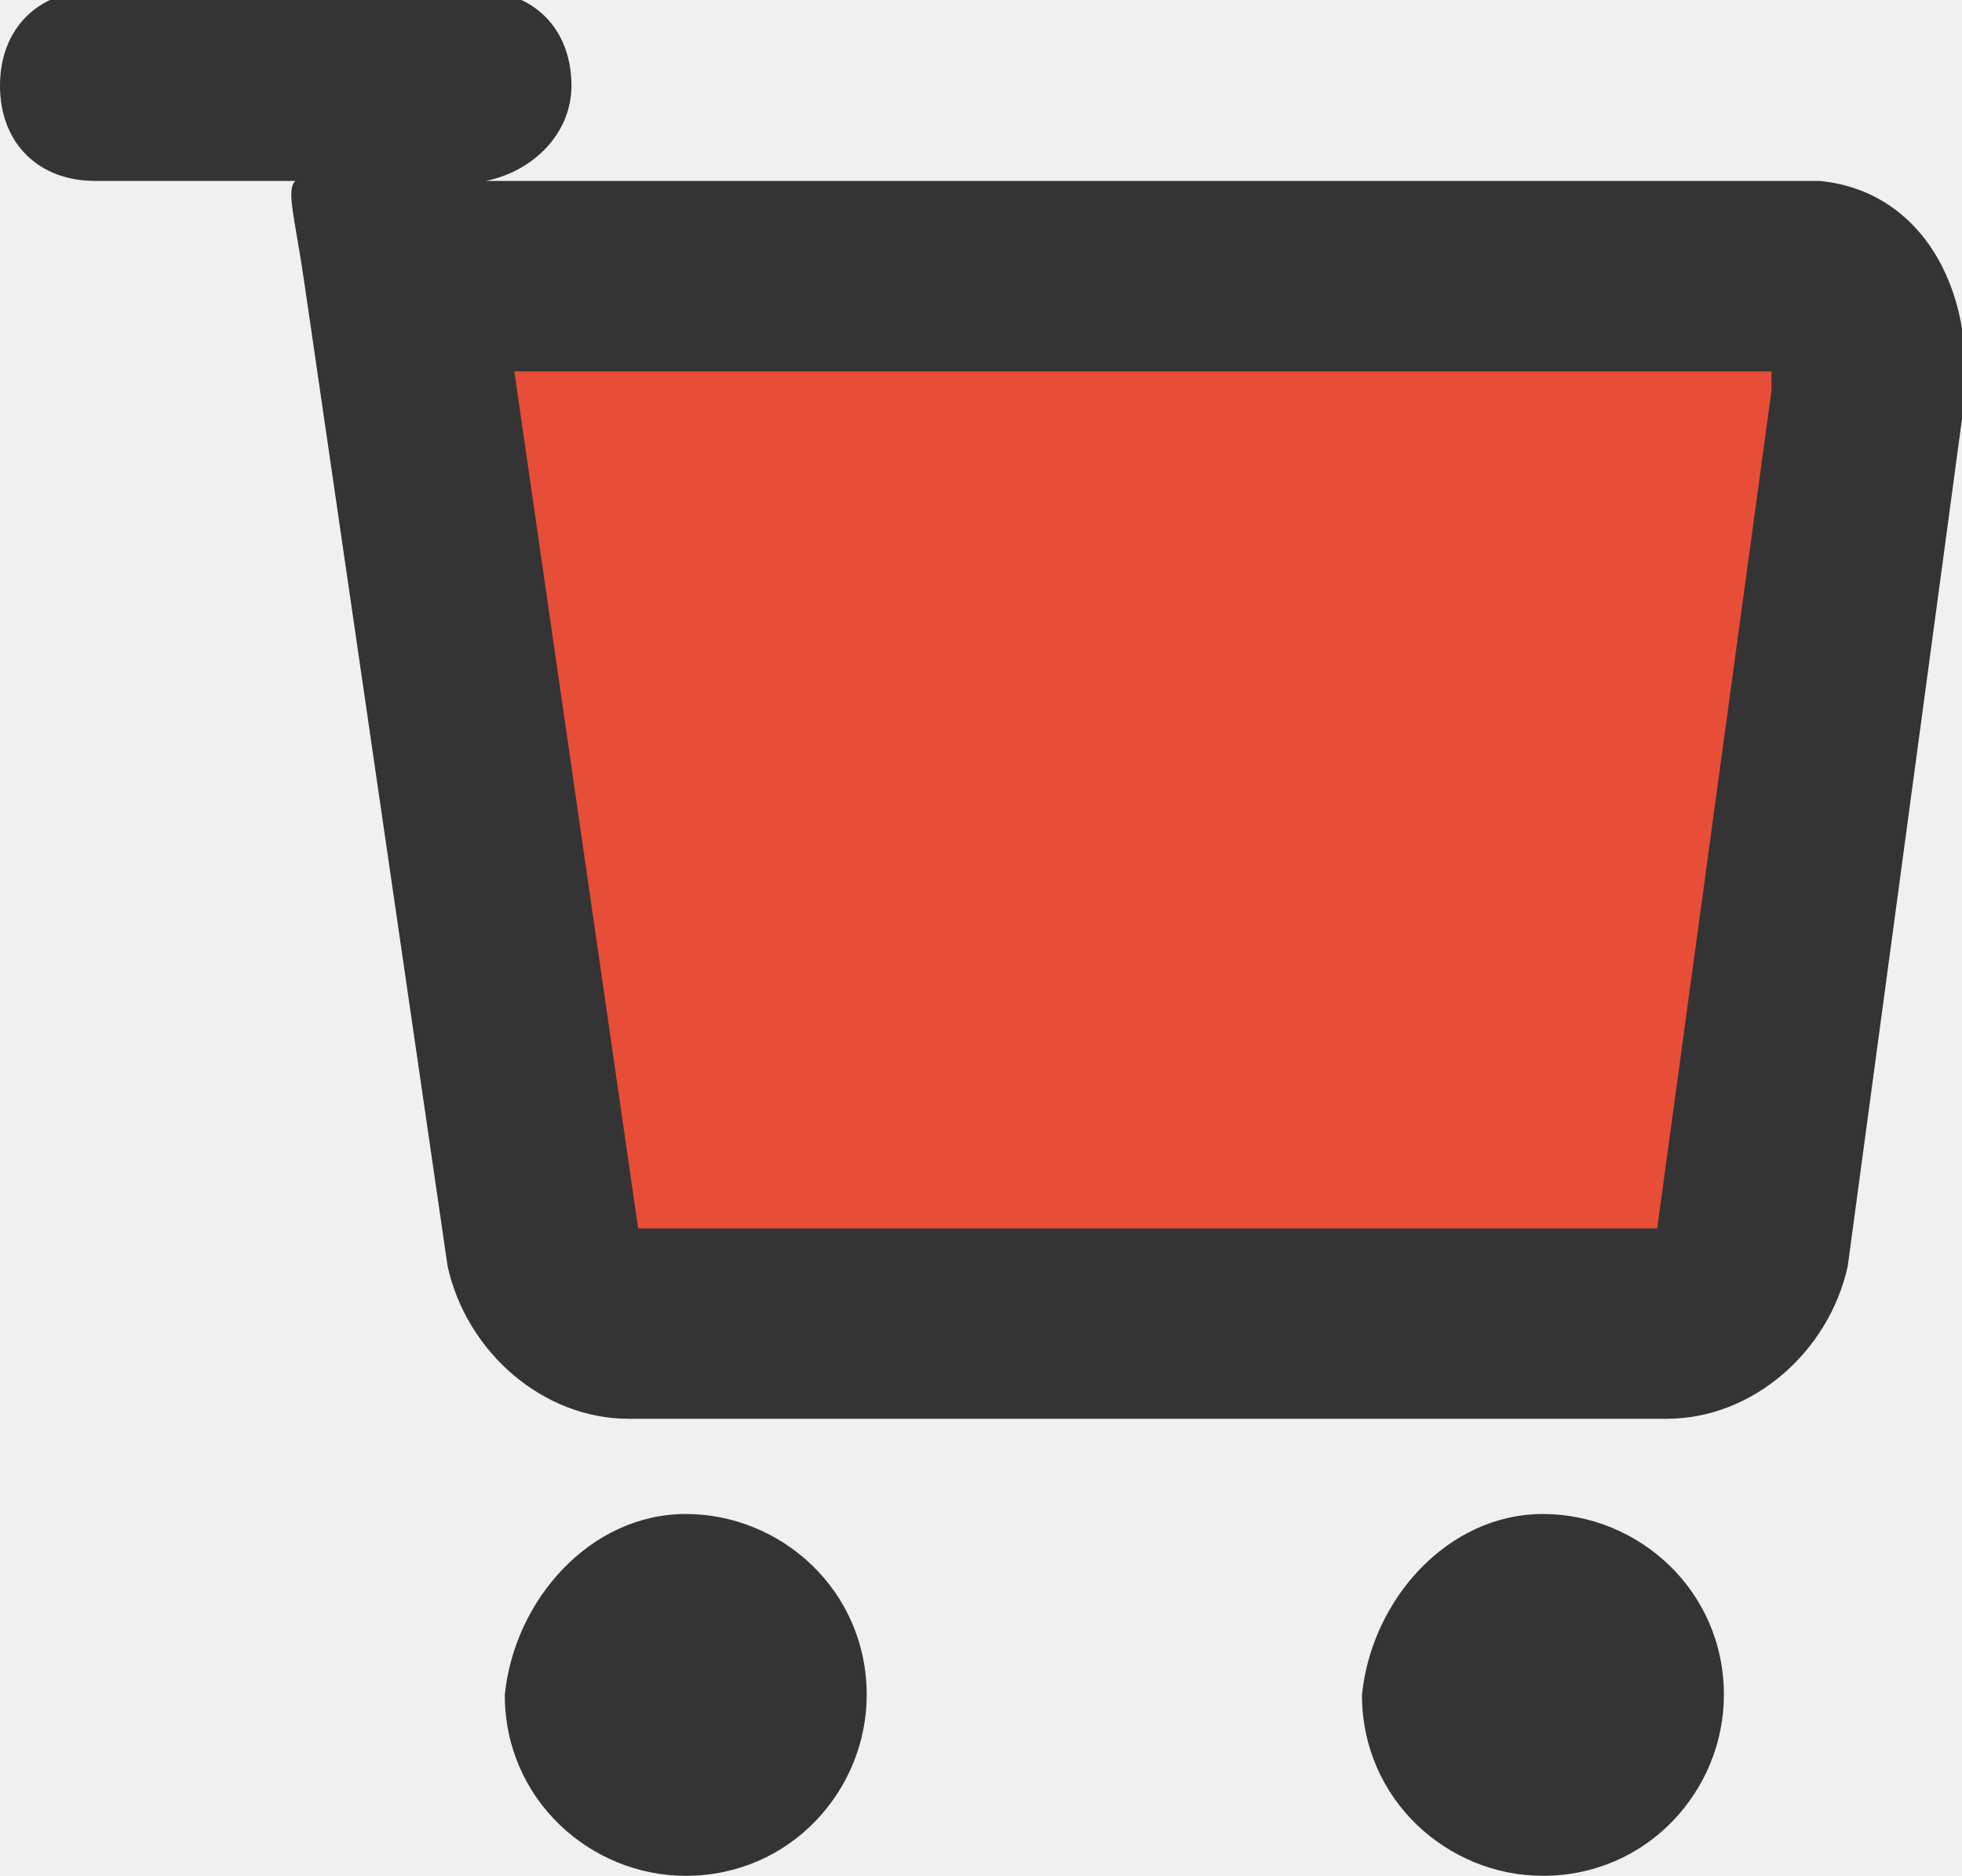
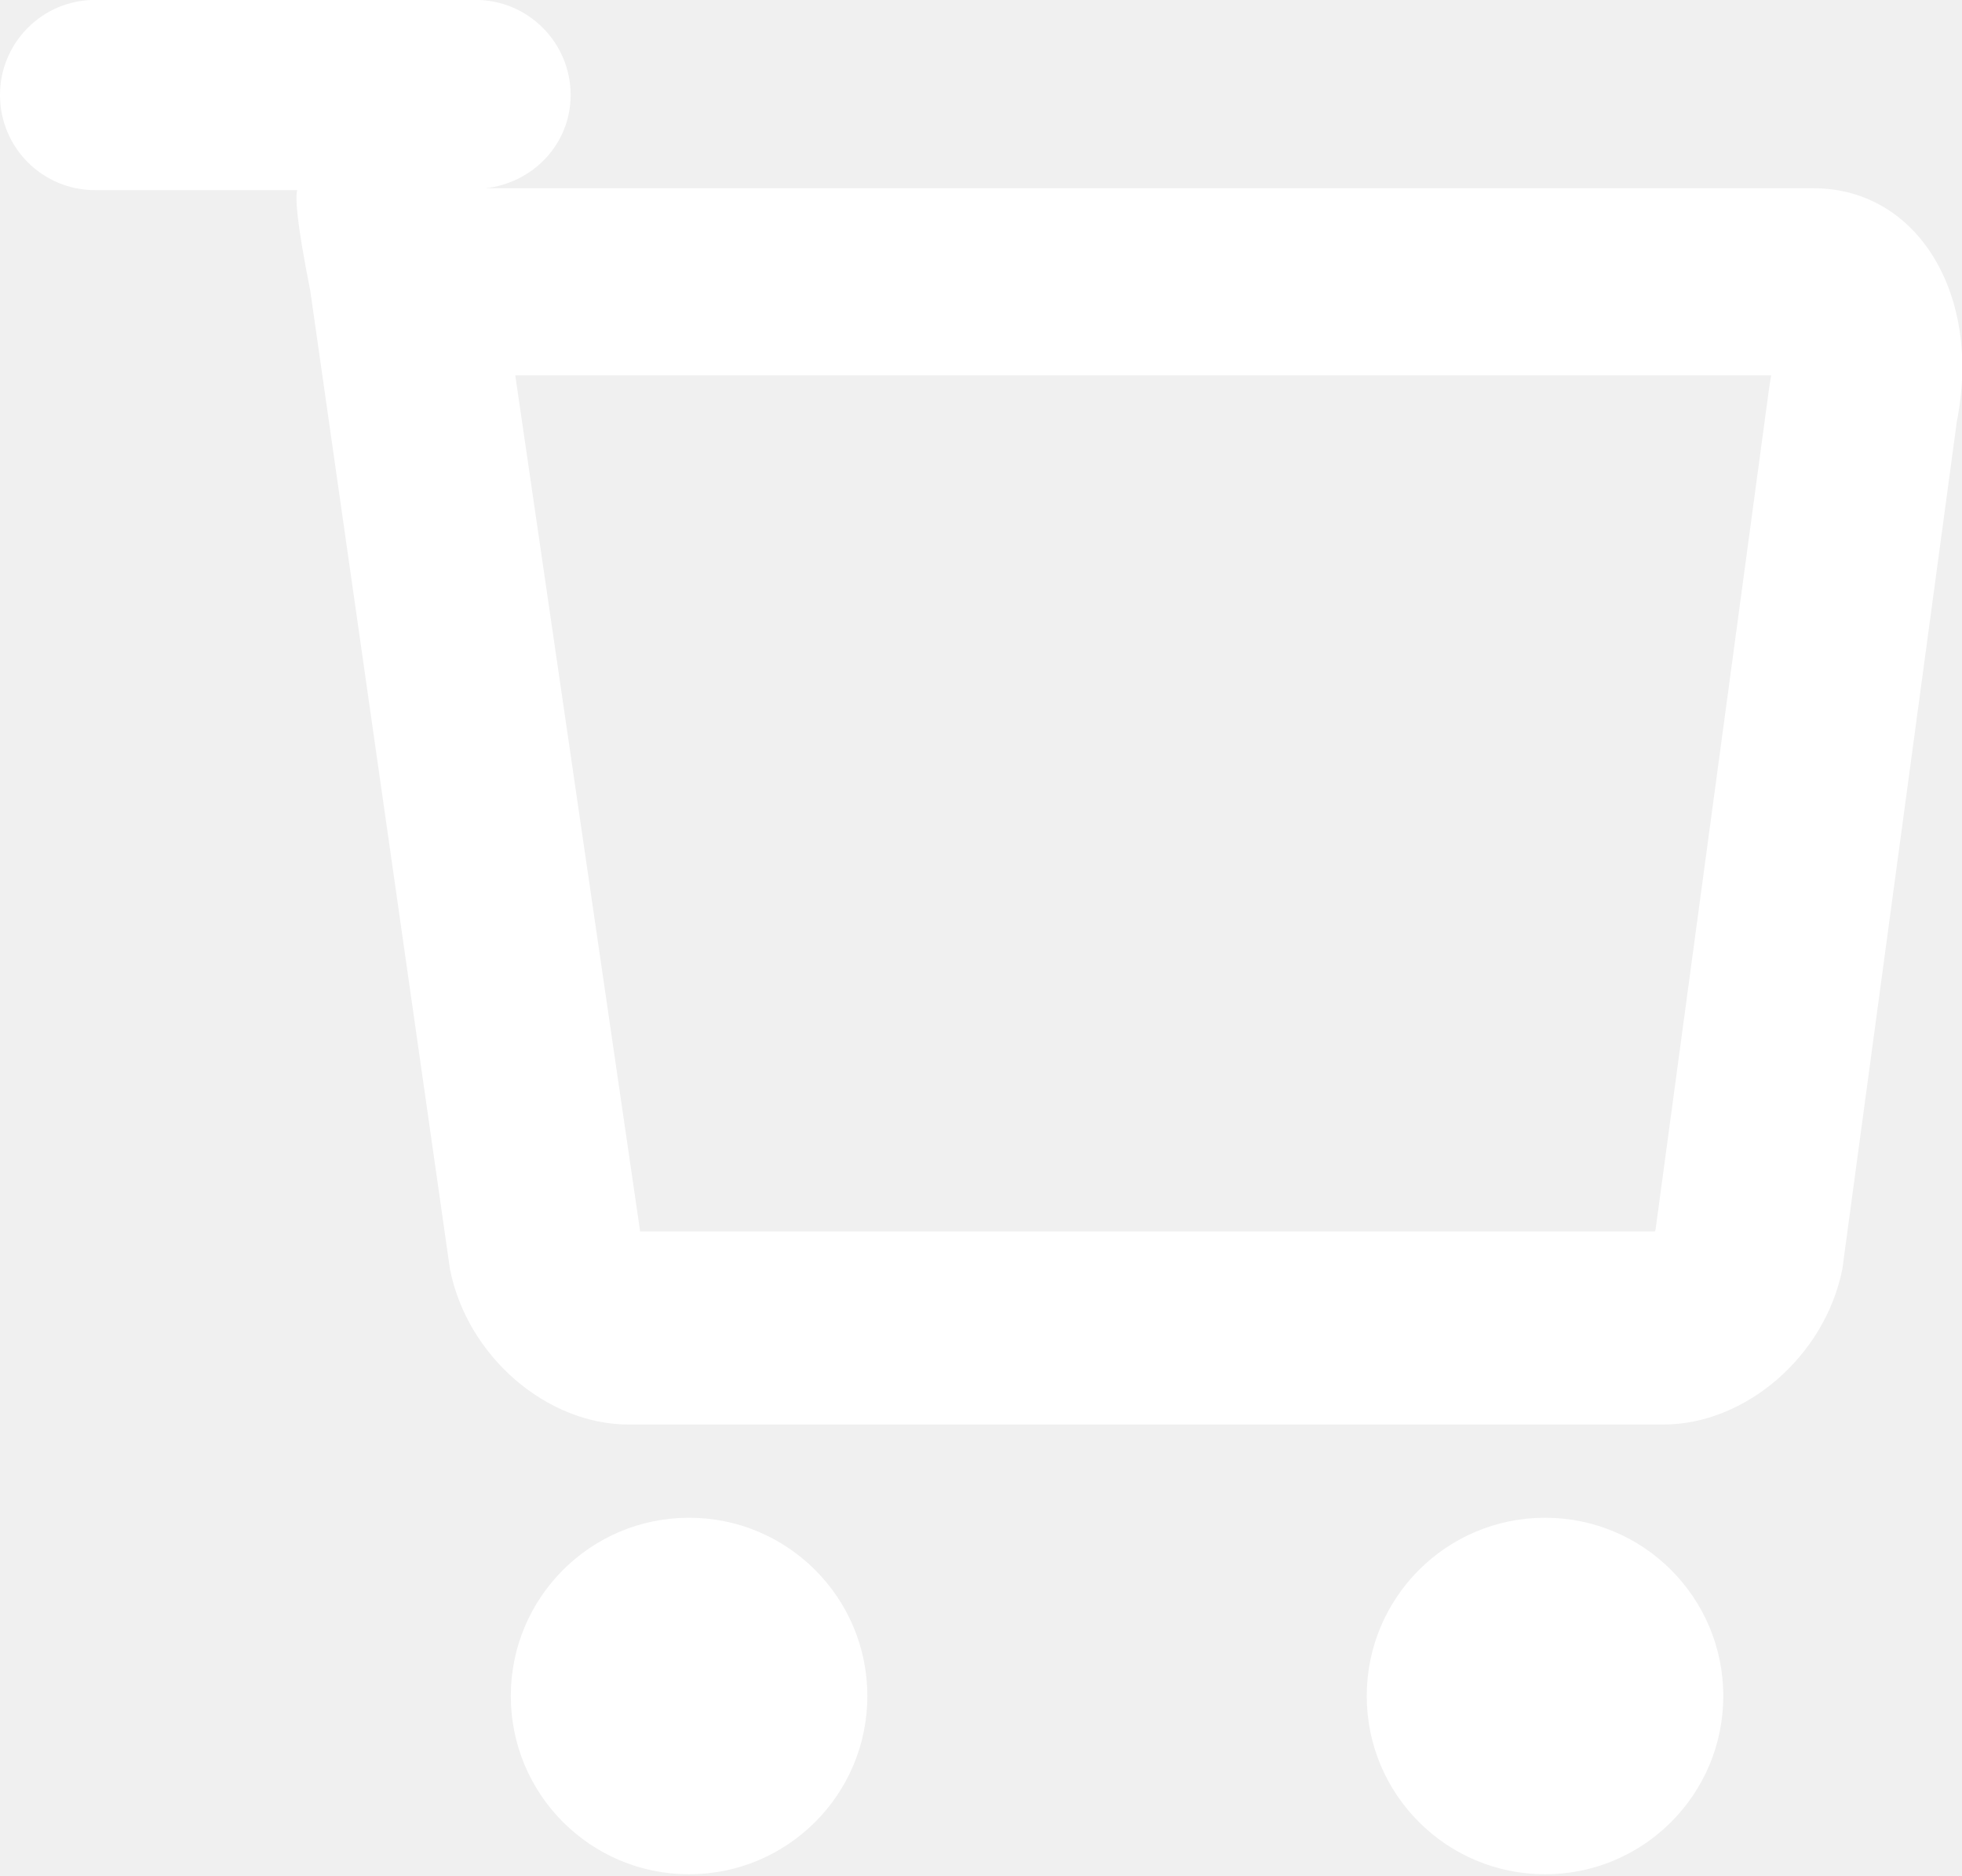
- <svg xmlns="http://www.w3.org/2000/svg" version="1.1" id="Layer_1" x="0px" y="0px" viewBox="-589 291.3 20.6 19.7" style="enable-background:new -589 291.3 20.6 19.7;" xml:space="preserve">
-   <style type="text/css">
- 	.st0{fill:#E84D37;}
- 	.st1{fill:#343434;}
- </style>
-   <path class="st0" d="M-584.5,294.6h15.1l-1.4,10.2l-12.6-0.1L-584.5,294.6z" />
-   <path class="st1" d="M-568.4,295.7l-1.2,8.9c-0.2,0.9-1,1.6-1.9,1.6h-10.9c-0.9,0-1.7-0.7-1.9-1.6l-1.5-10.3c-0.1-0.7-0.2-1-0.1-1.1  h-2.1c-0.6,0-1-0.4-1-1c0-0.6,0.4-1,1-1h4c0.6,0,1,0.4,1,1c0,0.5-0.4,0.9-0.9,1h14C-568.8,293.3-568.2,294.4-568.4,295.7z   M-583.6,295.2l1.3,9h10.7c0,0,0,0,0,0l1.2-8.8c0,0,0-0.2,0-0.2H-583.6z M-581.8,307.2c1,0,1.9,0.8,1.9,1.9c0,1-0.8,1.9-1.9,1.9  c-1,0-1.9-0.8-1.9-1.9C-583.6,308.1-582.8,307.2-581.8,307.2z M-572.8,307.2c1,0,1.9,0.8,1.9,1.9c0,1-0.8,1.9-1.9,1.9  c-1,0-1.9-0.8-1.9-1.9C-574.6,308.1-573.8,307.2-572.8,307.2z" />
+ <svg xmlns="http://www.w3.org/2000/svg" preserveAspectRatio="xMidYMid" width="20.63" height="19.719" viewBox="0 0 20.63 19.719">
+   <defs>
+     <style>
+       .cls-1 {
+         fill: #fff;
+         fill-rule: evenodd;
+       }
+     </style>
+   </defs>
+   <path d="M20.576,4.429 L19.372,13.341 C19.188,14.263 18.348,14.976 17.490,14.976 L6.610,14.976 C5.751,14.976 4.913,14.263 4.731,13.341 L3.262,3.054 C3.116,2.322 3.105,2.077 3.125,1.999 L1.000,1.999 C0.447,1.999 -0.000,1.552 -0.000,0.999 C-0.000,0.447 0.447,-0.001 1.000,-0.001 L5.000,-0.001 C5.552,-0.001 6.000,0.447 6.000,0.999 C6.000,1.515 5.604,1.925 5.102,1.979 L19.067,1.979 C20.172,1.979 20.840,3.110 20.576,4.429 ZM5.418,3.946 L6.731,12.946 L17.403,12.946 C17.398,12.946 17.399,12.944 17.407,12.933 L18.593,4.145 C18.593,4.145 18.621,3.946 18.624,3.946 L5.418,3.946 ZM7.245,15.956 C8.281,15.956 9.120,16.795 9.120,17.830 C9.120,18.865 8.281,19.704 7.245,19.704 C6.210,19.704 5.371,18.865 5.371,17.830 C5.371,16.795 6.210,15.956 7.245,15.956 ZM16.246,15.956 C17.281,15.956 18.120,16.795 18.120,17.830 C18.120,18.865 17.281,19.704 16.246,19.704 C15.210,19.704 14.371,18.865 14.371,17.830 C14.371,16.795 15.210,15.956 16.246,15.956 Z" class="cls-1" />
</svg>
